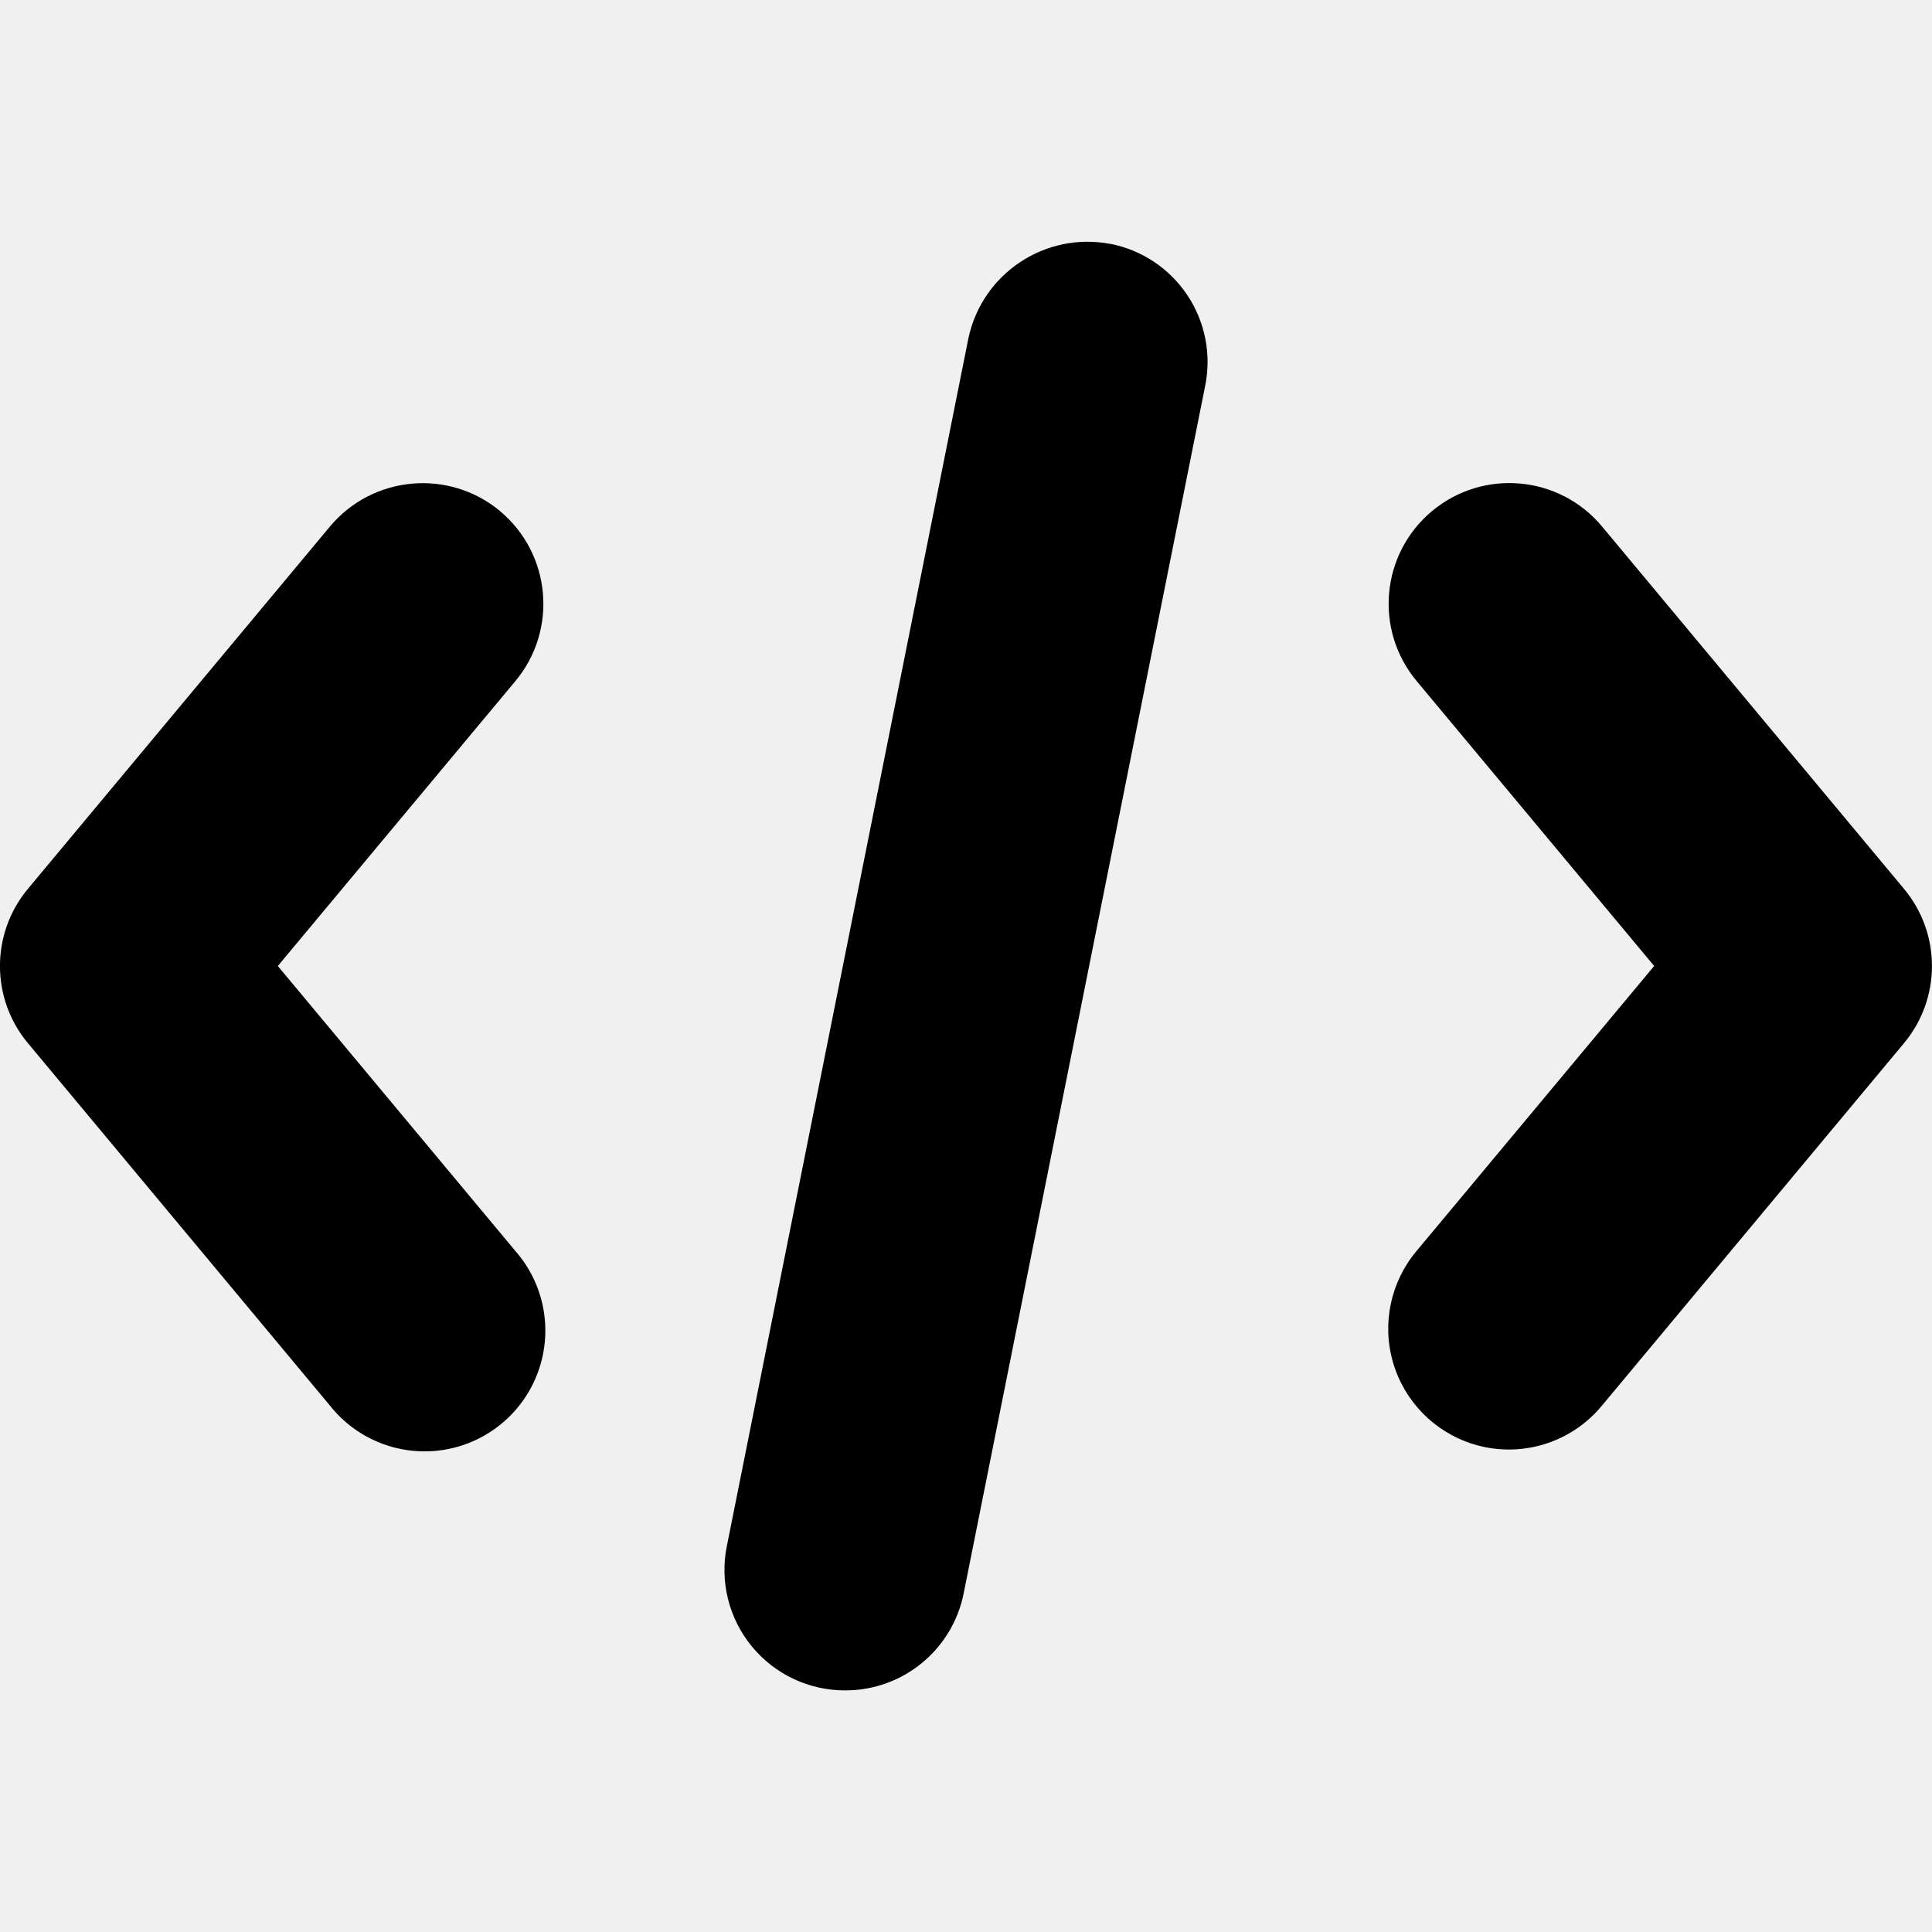
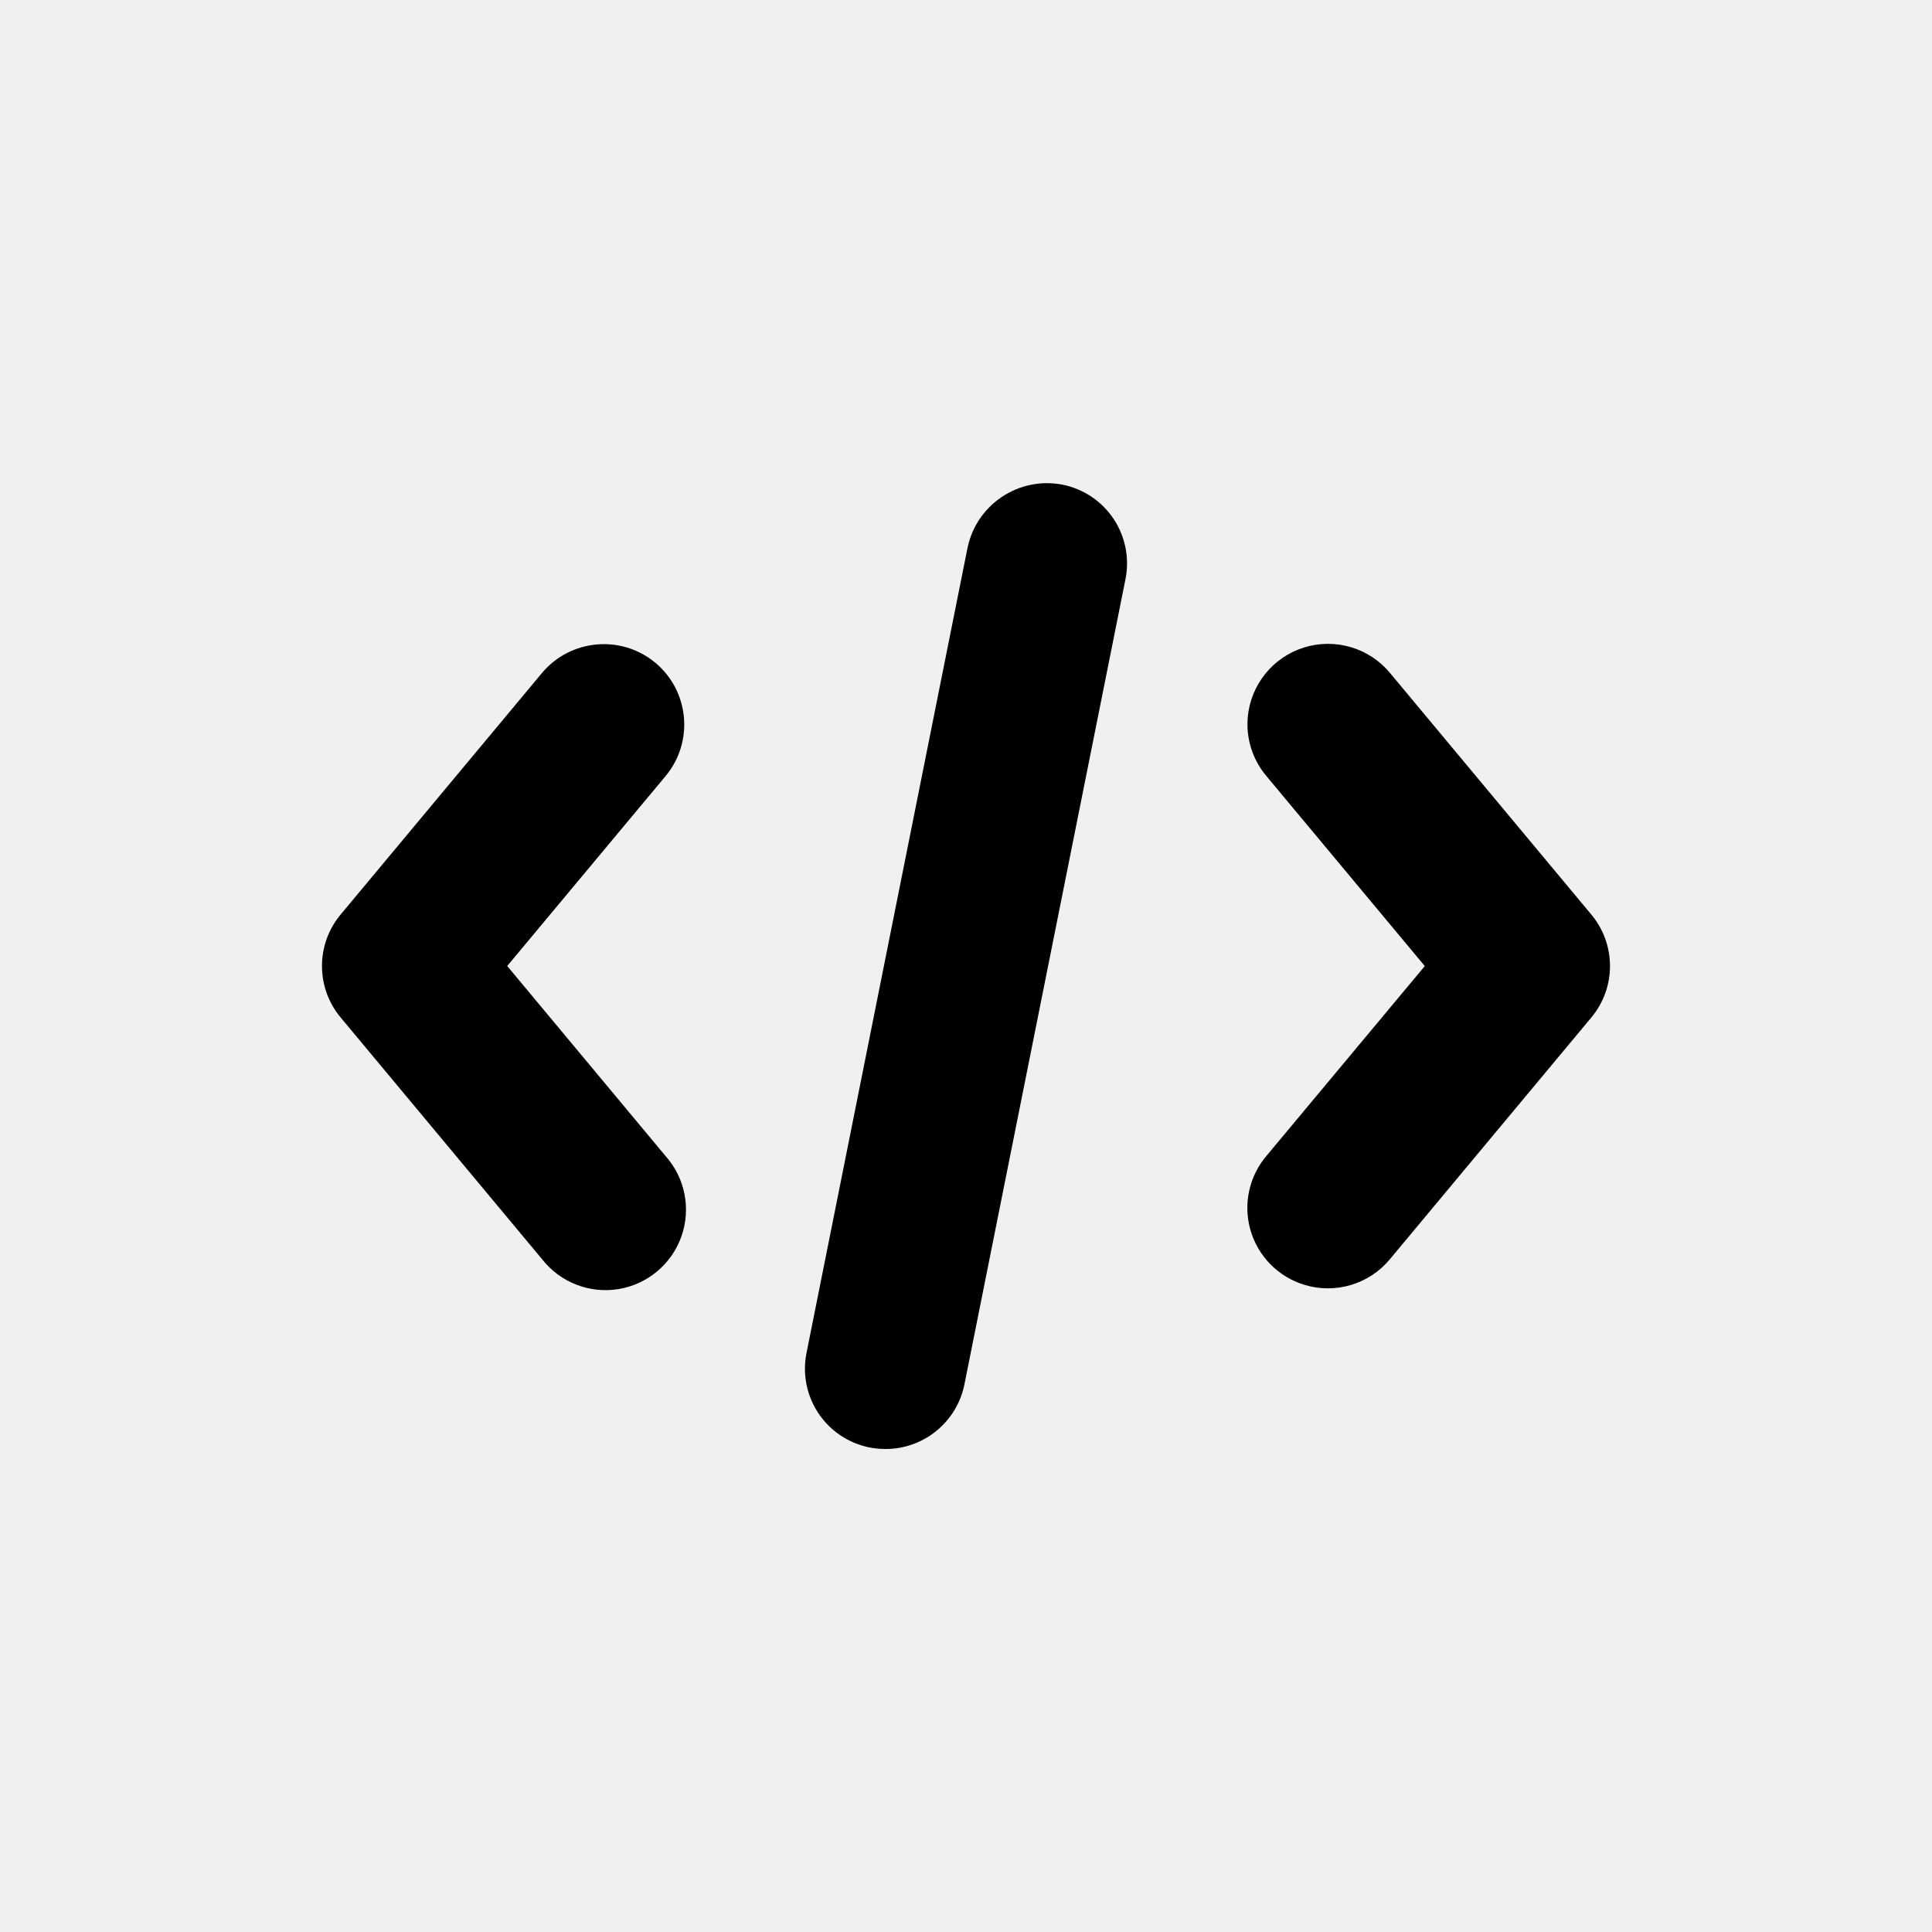
- <svg xmlns="http://www.w3.org/2000/svg" width="20" height="20" fill="currentColor">
-   <path d="M5.176 5.29a1.253 1.253 0 0 0-1.76.16L.29 9.2a1.247 1.247 0 0 0 0 1.6l3.125 3.75a1.25 1.25 0 1 0 1.919-1.601L2.876 10l2.459-2.949a1.25 1.25 0 0 0-.159-1.76Zm6.318-2.765a1.261 1.261 0 0 0-1.47.981l-2.5 12.5a1.247 1.247 0 0 0 1.229 1.493 1.249 1.249 0 0 0 1.223-1.005l2.5-12.5a1.246 1.246 0 0 0-.982-1.47ZM19.709 9.2l-3.125-3.75a1.249 1.249 0 1 0-1.919 1.6L17.124 10l-2.459 2.949a1.251 1.251 0 0 0 .584 2 1.248 1.248 0 0 0 1.335-.399l3.125-3.75a1.247 1.247 0 0 0 0-1.6Z" />
+ <svg xmlns="http://www.w3.org/2000/svg" width="30" height="30" fill="currentColor">
+   <g clip-path="url(#a)">
+     <path d="M10.176 10.291a1.253 1.253 0 0 0-1.76.159L5.29 14.2a1.247 1.247 0 0 0 0 1.6l3.125 3.75a1.25 1.25 0 1 0 1.919-1.6L7.876 15l2.459-2.949a1.25 1.25 0 0 0-.159-1.76ZM16.494 7.525a1.261 1.261 0 0 0-1.47.981l-2.5 12.5a1.246 1.246 0 0 0 1.229 1.494 1.249 1.249 0 0 0 1.223-1.006l2.5-12.5a1.246 1.246 0 0 0-.982-1.469ZM24.709 14.2l-3.125-3.75a1.251 1.251 0 0 0-2.209.687 1.25 1.25 0 0 0 .29.914l2.459 2.95-2.459 2.948a1.248 1.248 0 0 0 .584 2 1.25 1.25 0 0 0 1.335-.398l3.125-3.75a1.247 1.247 0 0 0 0-1.601Z" />
+   </g>
+   <defs>
+     <clipPath id="a">
+       <path fill="#fff" transform="translate(5 5)" d="M0 0h20v20H0z" />
+     </clipPath>
+   </defs>
</svg>
